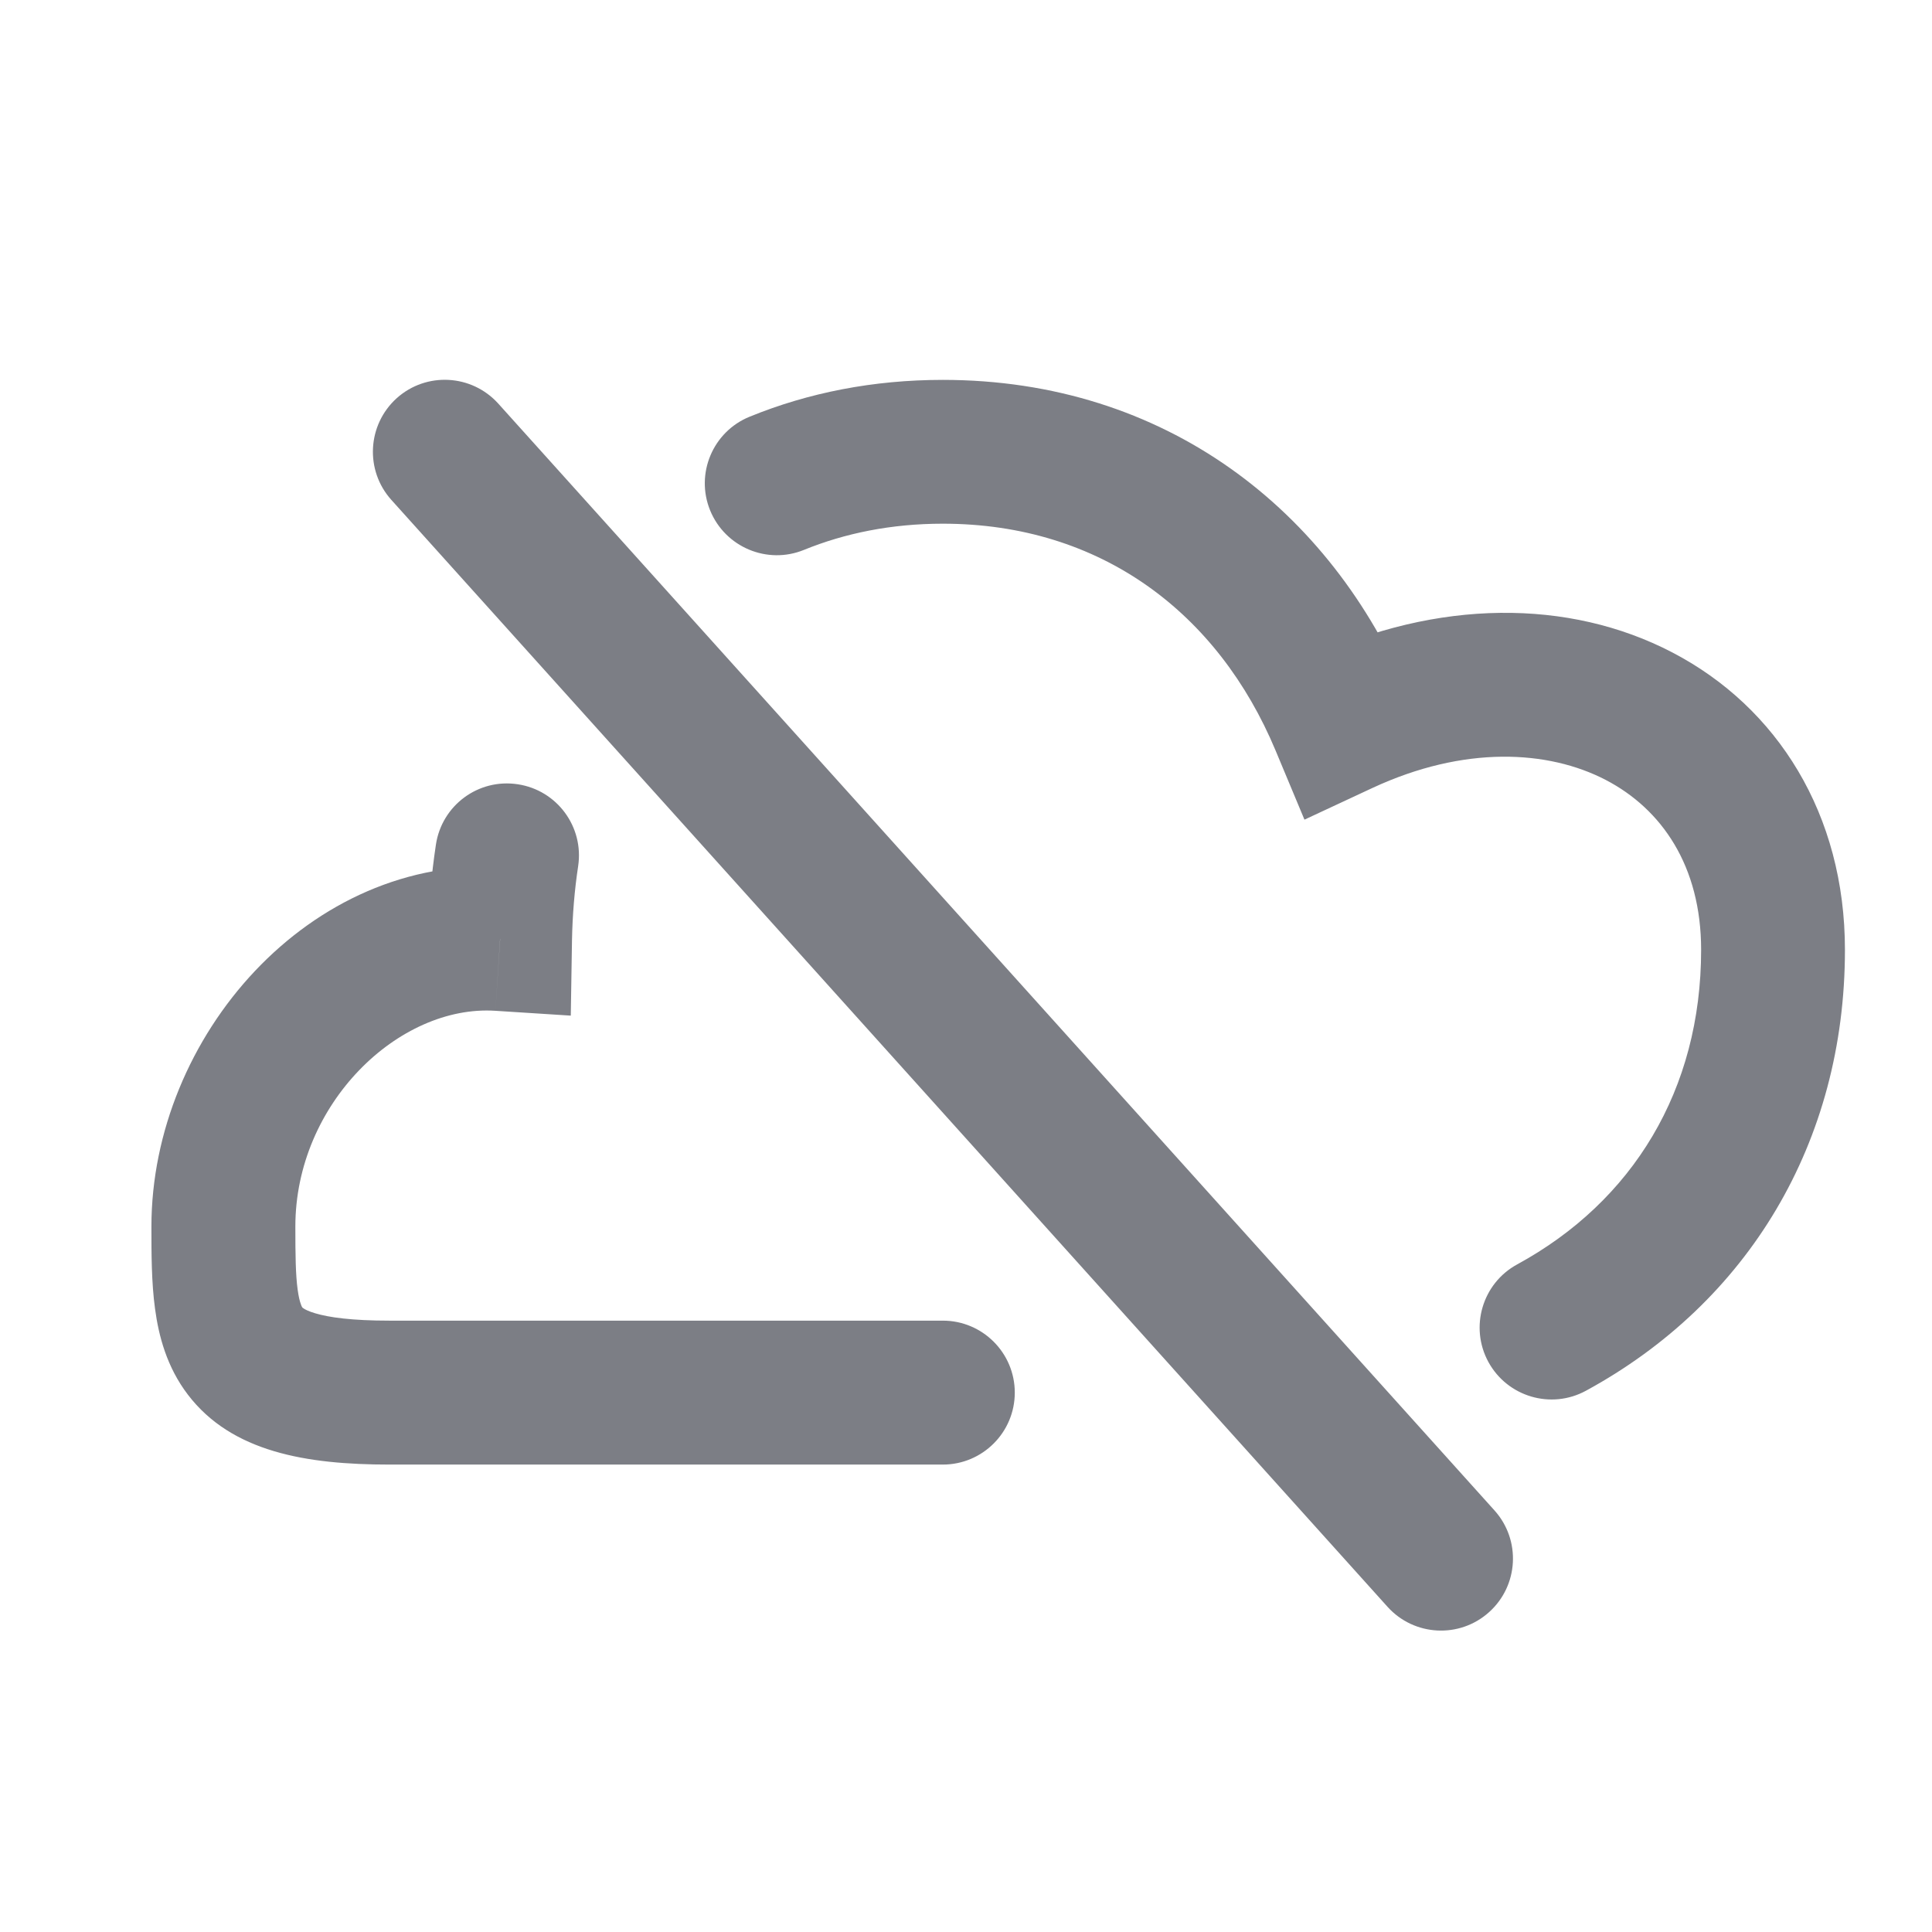
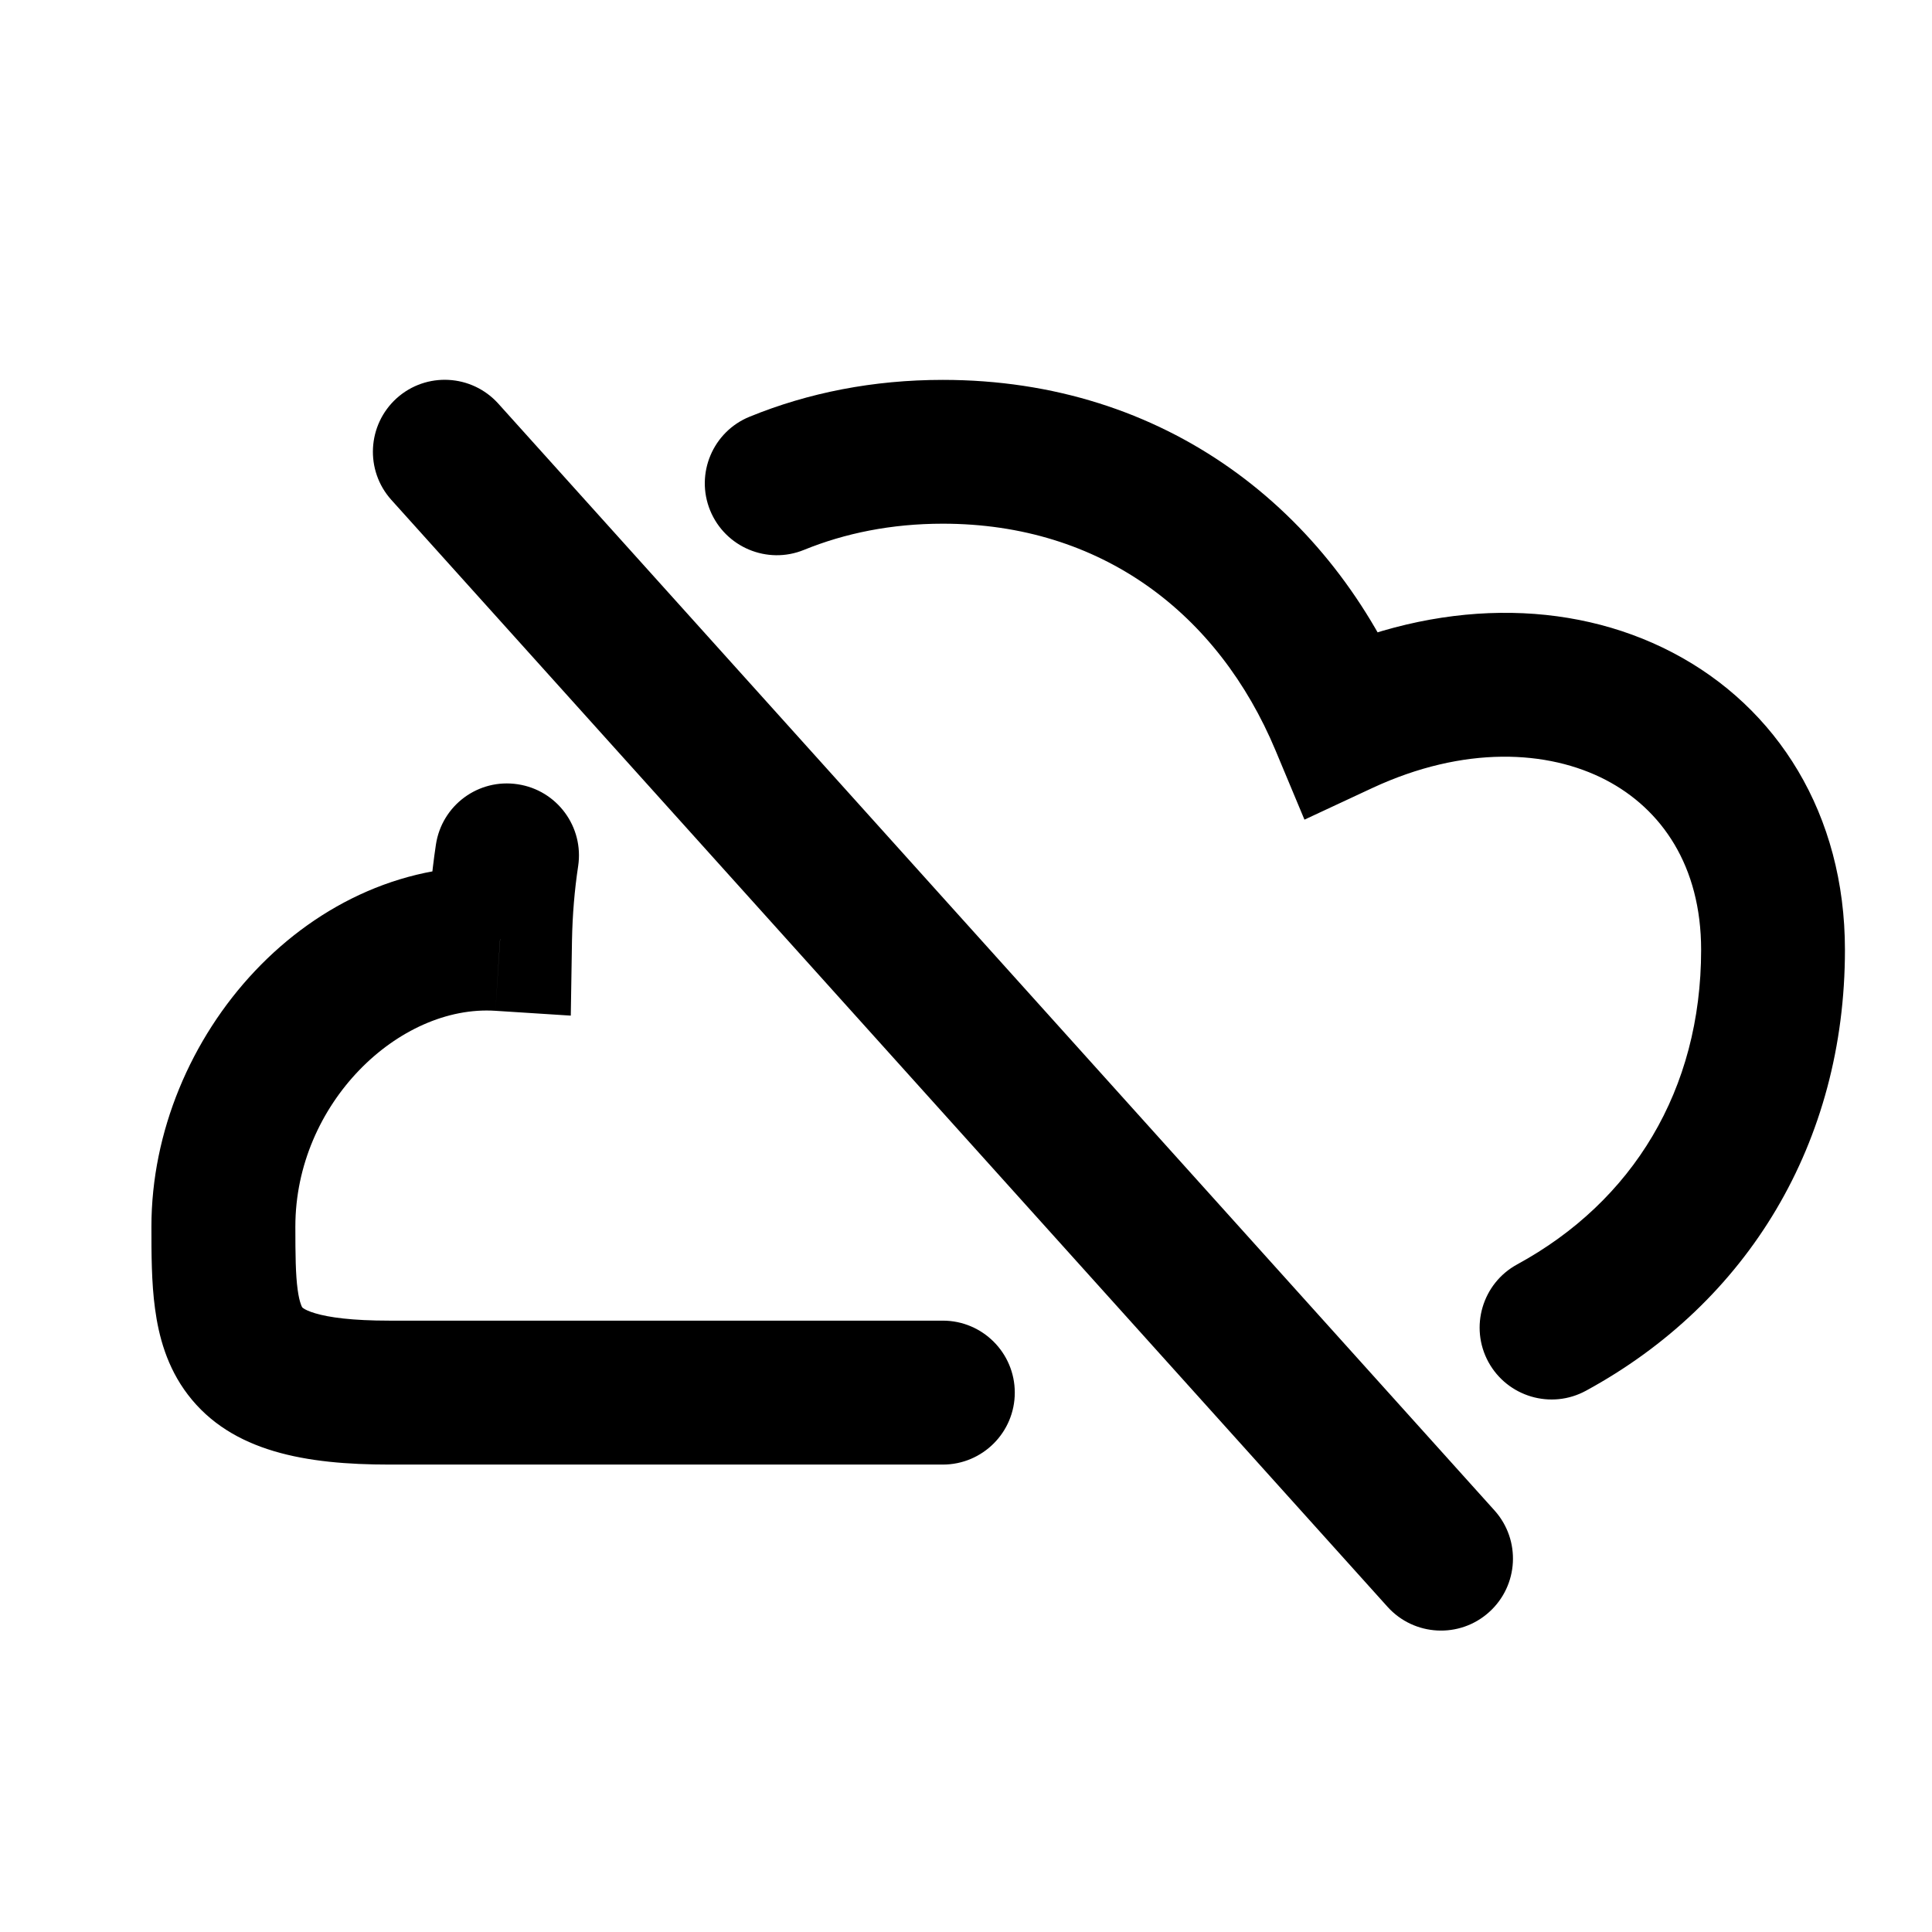
<svg xmlns="http://www.w3.org/2000/svg" width="16" height="16" viewBox="0 0 16 16" fill="none">
-   <path d="M4.142 7.776L4.103 8.371L4.727 8.411L4.737 7.786L4.142 7.776ZM11.114 5.986L10.564 6.216L10.803 6.788L11.365 6.526L11.114 5.986ZM7.808 12.129C8.137 12.129 8.404 11.862 8.404 11.533C8.404 11.204 8.137 10.937 7.808 10.937V12.129ZM4.788 7.173C4.837 6.847 4.613 6.544 4.288 6.495C3.962 6.445 3.659 6.669 3.61 6.995L4.788 7.173ZM12.565 10.471C12.276 10.628 12.169 10.99 12.326 11.279C12.484 11.568 12.846 11.675 13.135 11.517L12.565 10.471ZM6.208 3.451C5.903 3.575 5.757 3.923 5.881 4.227C6.006 4.532 6.354 4.678 6.658 4.554L6.208 3.451ZM3.225 12.129L5.058 12.129L5.058 10.937L3.225 10.937L3.225 12.129ZM1.254 10.158C1.254 10.379 1.254 10.621 1.284 10.839C1.314 11.063 1.381 11.321 1.556 11.55C1.919 12.026 2.539 12.129 3.225 12.129L3.225 10.937C2.913 10.937 2.723 10.91 2.61 10.876C2.556 10.86 2.528 10.845 2.516 10.837C2.51 10.833 2.507 10.831 2.506 10.83C2.505 10.829 2.504 10.828 2.504 10.828C2.504 10.828 2.498 10.821 2.491 10.799C2.482 10.775 2.473 10.738 2.465 10.68C2.448 10.555 2.446 10.395 2.446 10.158H1.254ZM4.18 7.181C2.566 7.077 1.254 8.586 1.254 10.158H2.446C2.446 9.139 3.304 8.319 4.103 8.371L4.18 7.181ZM7.808 4.337C9.121 4.337 10.09 5.081 10.564 6.216L11.664 5.756C11.024 4.226 9.651 3.146 7.808 3.146V4.337ZM15.279 7.866C15.279 6.745 14.721 5.857 13.849 5.403C12.992 4.956 11.902 4.962 10.863 5.446L11.365 6.526C12.126 6.172 12.821 6.211 13.298 6.459C13.761 6.7 14.088 7.171 14.088 7.866H15.279ZM7.808 10.937H5.058L5.058 12.129H7.808V10.937ZM4.737 7.786C4.741 7.576 4.758 7.371 4.788 7.173L3.61 6.995C3.572 7.246 3.55 7.504 3.546 7.766L4.737 7.786ZM13.135 11.517C14.476 10.787 15.279 9.461 15.279 7.866H14.088C14.088 9.027 13.521 9.95 12.565 10.471L13.135 11.517ZM6.658 4.554C6.997 4.416 7.381 4.337 7.808 4.337V3.146C7.232 3.146 6.695 3.252 6.208 3.451L6.658 4.554Z" fill="#7C7E85" />
-   <path d="M4.127 3.343C3.906 3.098 3.53 3.078 3.285 3.298C3.041 3.519 3.021 3.895 3.241 4.14L4.127 3.343ZM11.491 13.307C11.711 13.551 12.088 13.571 12.332 13.351C12.577 13.131 12.597 12.754 12.377 12.509L11.491 13.307ZM3.241 4.14L11.491 13.307L12.377 12.509L4.127 3.343L3.241 4.14Z" fill="#7C7E85" />
+   <path d="M4.142 7.776L4.103 8.371L4.727 8.411L4.737 7.786L4.142 7.776ZM11.114 5.986L10.564 6.216L10.803 6.788L11.365 6.526L11.114 5.986ZM7.808 12.129C8.137 12.129 8.404 11.862 8.404 11.533C8.404 11.204 8.137 10.937 7.808 10.937V12.129ZM4.788 7.173C4.837 6.847 4.613 6.544 4.288 6.495C3.962 6.445 3.659 6.669 3.61 6.995L4.788 7.173ZM12.565 10.471C12.276 10.628 12.169 10.99 12.326 11.279C12.484 11.568 12.846 11.675 13.135 11.517L12.565 10.471ZM6.208 3.451C5.903 3.575 5.757 3.923 5.881 4.227C6.006 4.532 6.354 4.678 6.658 4.554L6.208 3.451ZM3.225 12.129L5.058 12.129L5.058 10.937L3.225 10.937L3.225 12.129ZM1.254 10.158C1.254 10.379 1.254 10.621 1.284 10.839C1.314 11.063 1.381 11.321 1.556 11.55C1.919 12.026 2.539 12.129 3.225 12.129L3.225 10.937C2.913 10.937 2.723 10.91 2.61 10.876C2.556 10.86 2.528 10.845 2.516 10.837C2.51 10.833 2.507 10.831 2.506 10.83C2.505 10.829 2.504 10.828 2.504 10.828C2.504 10.828 2.498 10.821 2.491 10.799C2.482 10.775 2.473 10.738 2.465 10.68C2.448 10.555 2.446 10.395 2.446 10.158H1.254ZM4.18 7.181C2.566 7.077 1.254 8.586 1.254 10.158H2.446C2.446 9.139 3.304 8.319 4.103 8.371L4.18 7.181ZM7.808 4.337C9.121 4.337 10.09 5.081 10.564 6.216L11.664 5.756C11.024 4.226 9.651 3.146 7.808 3.146V4.337ZM15.279 7.866C15.279 6.745 14.721 5.857 13.849 5.403C12.992 4.956 11.902 4.962 10.863 5.446L11.365 6.526C12.126 6.172 12.821 6.211 13.298 6.459C13.761 6.7 14.088 7.171 14.088 7.866H15.279ZM7.808 10.937H5.058L5.058 12.129H7.808V10.937ZM4.737 7.786C4.741 7.576 4.758 7.371 4.788 7.173L3.61 6.995C3.572 7.246 3.55 7.504 3.546 7.766L4.737 7.786ZM13.135 11.517C14.476 10.787 15.279 9.461 15.279 7.866H14.088C14.088 9.027 13.521 9.95 12.565 10.471L13.135 11.517ZM6.658 4.554C6.997 4.416 7.381 4.337 7.808 4.337V3.146C7.232 3.146 6.695 3.252 6.208 3.451L6.658 4.554Z" fill="currentColor" />
+   <path d="M4.127 3.343C3.906 3.098 3.53 3.078 3.285 3.298C3.041 3.519 3.021 3.895 3.241 4.14L4.127 3.343ZM11.491 13.307C11.711 13.551 12.088 13.571 12.332 13.351C12.577 13.131 12.597 12.754 12.377 12.509L11.491 13.307ZM3.241 4.14L11.491 13.307L12.377 12.509L4.127 3.343L3.241 4.14Z" fill="currentColor" />
</svg>
